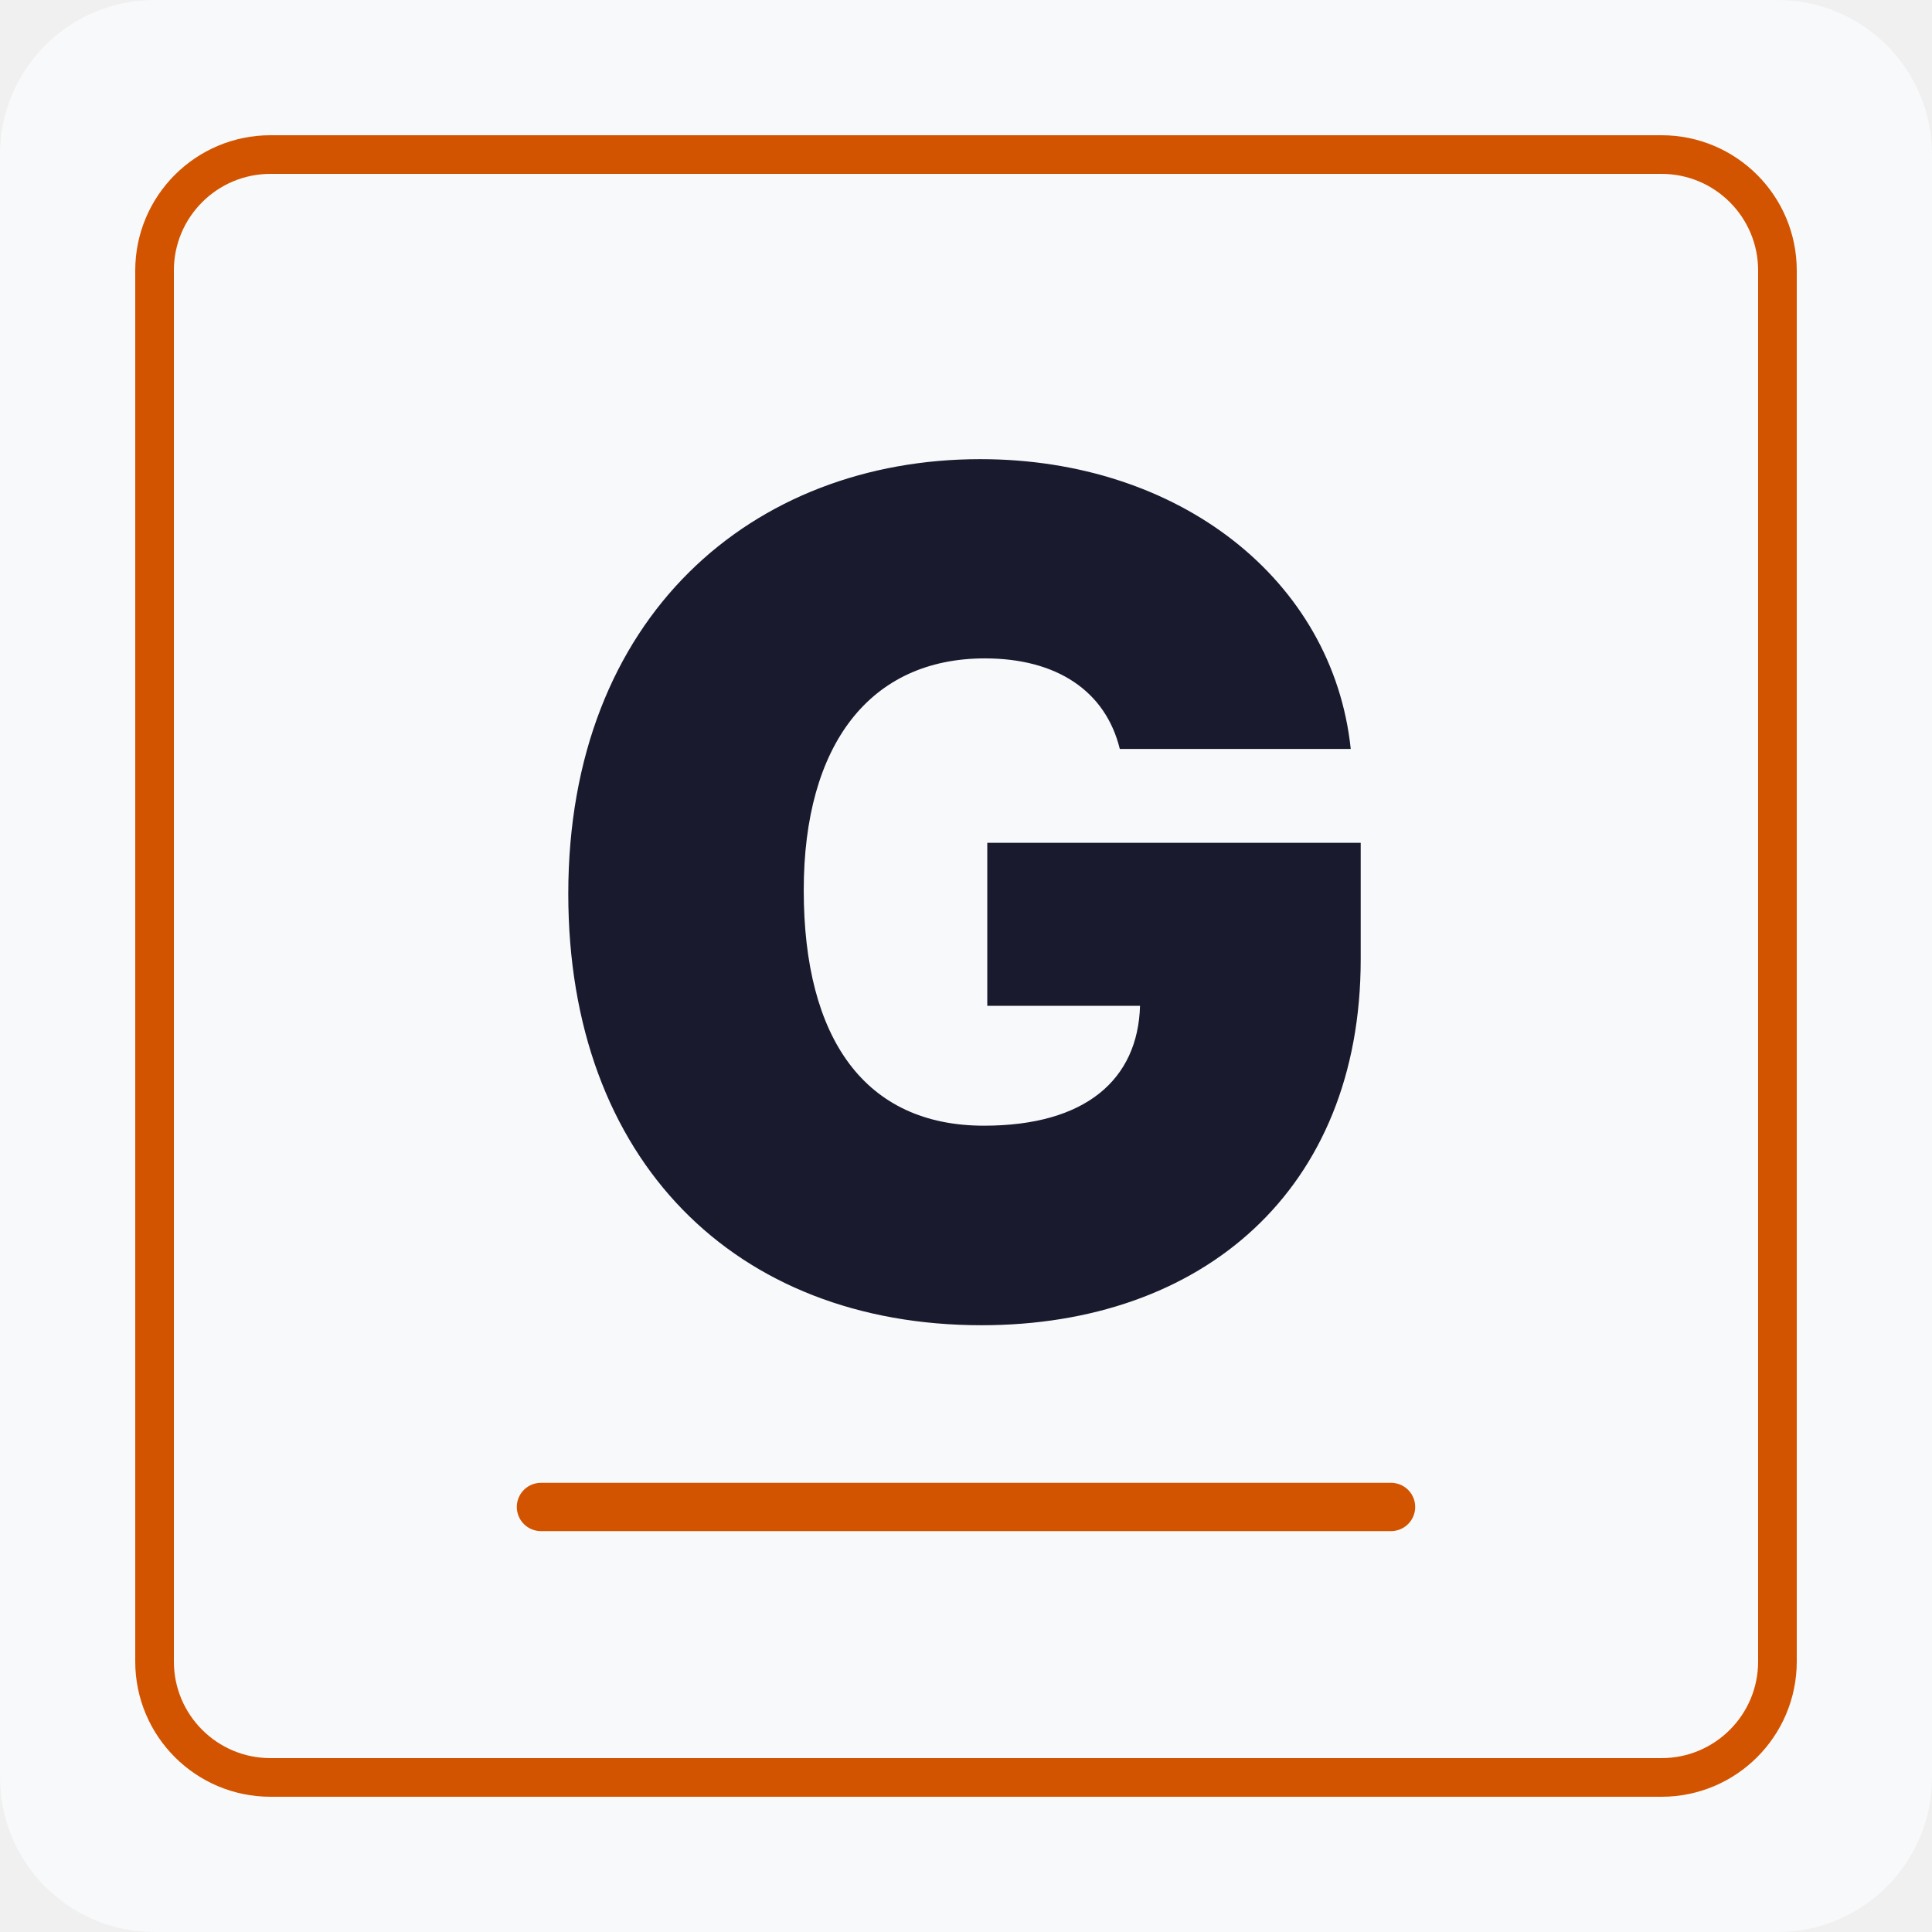
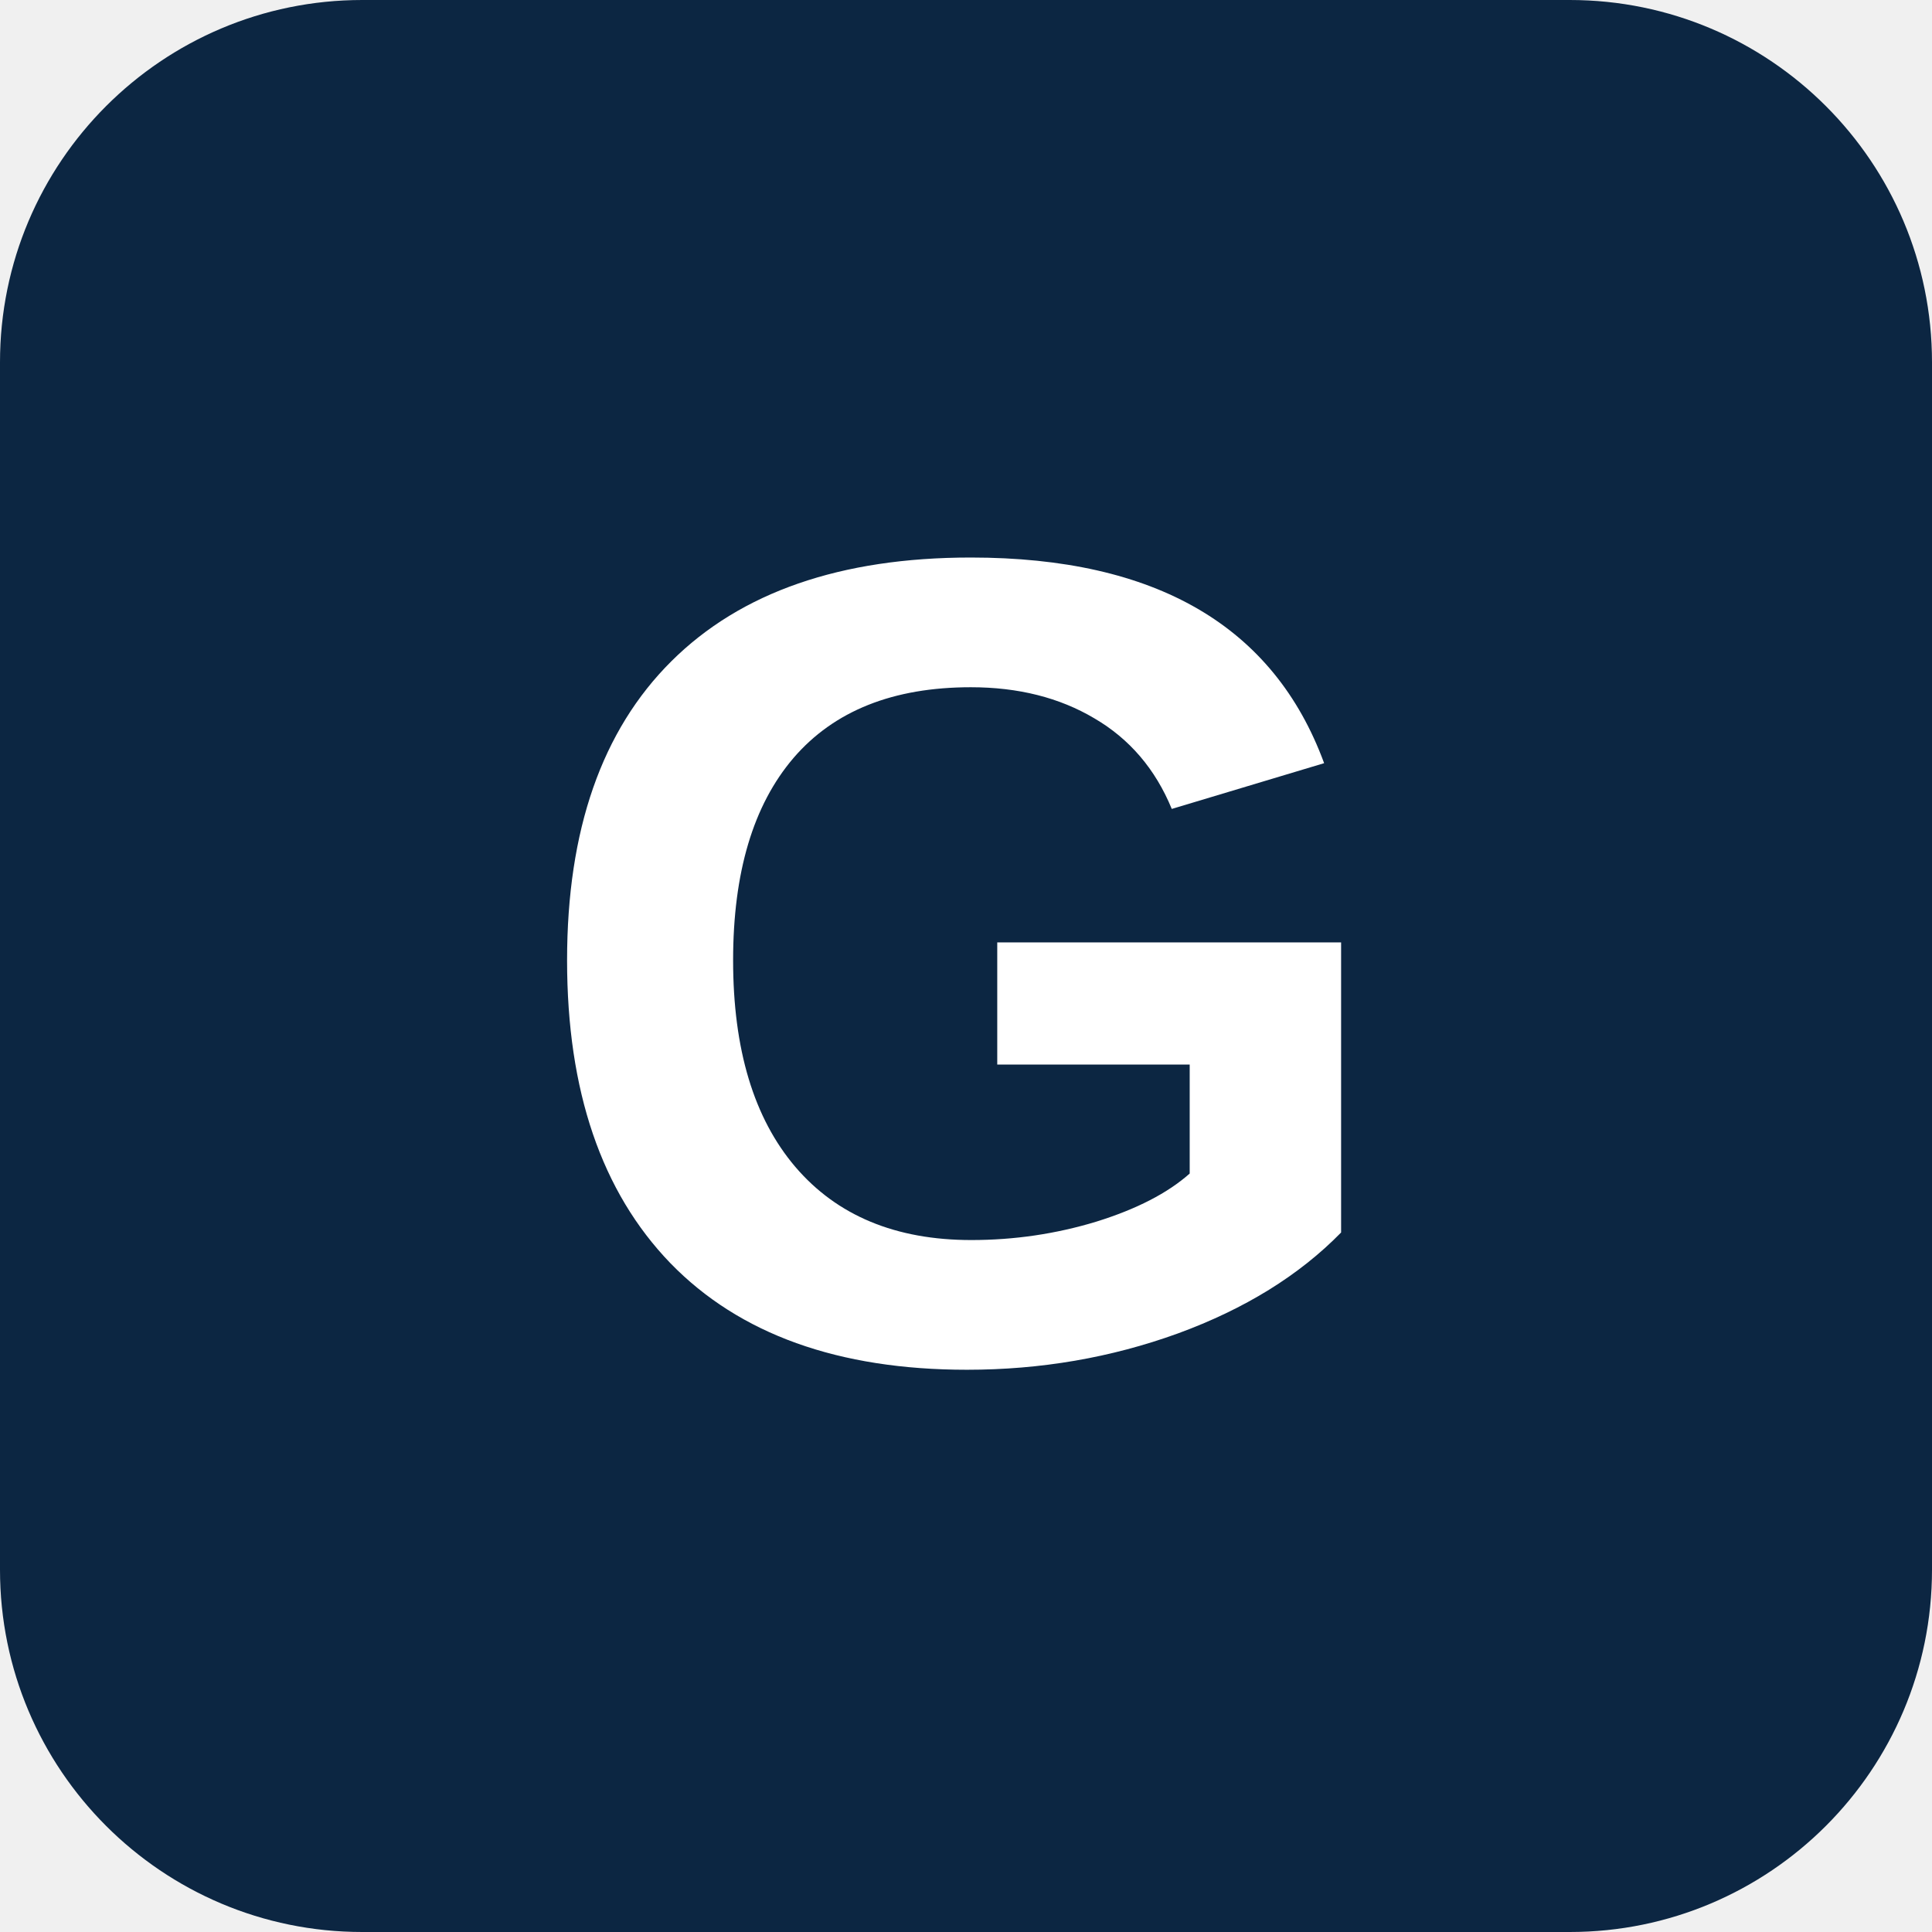
- <svg xmlns="http://www.w3.org/2000/svg" viewBox="0 0 100 100">
-   <rect width="100" height="100" rx="8" fill="#f8f9fa" />
-   <rect x="8" y="8" width="84" height="84" rx="6" fill="none" stroke="#D35400" stroke-width="2" />
-   <text x="50" y="68" font-family="Inter, Helvetica, Arial, sans-serif" font-size="60" font-weight="900" fill="#1a1a2e" text-anchor="middle" letter-spacing="-3">G</text>
-   <line x1="28" y1="78" x2="72" y2="78" stroke="#D35400" stroke-width="2.5" stroke-linecap="round" />
+ <svg xmlns="http://www.w3.org/2000/svg" viewBox="0 0 64 64">
+   <rect width="64" height="64" rx="12" fill="#0c2642" />
+   <text x="32" y="45" font-family="Poppins, Montserrat, Arial, sans-serif" font-size="38" font-weight="700" fill="#ffffff" text-anchor="middle">G</text>
</svg>
